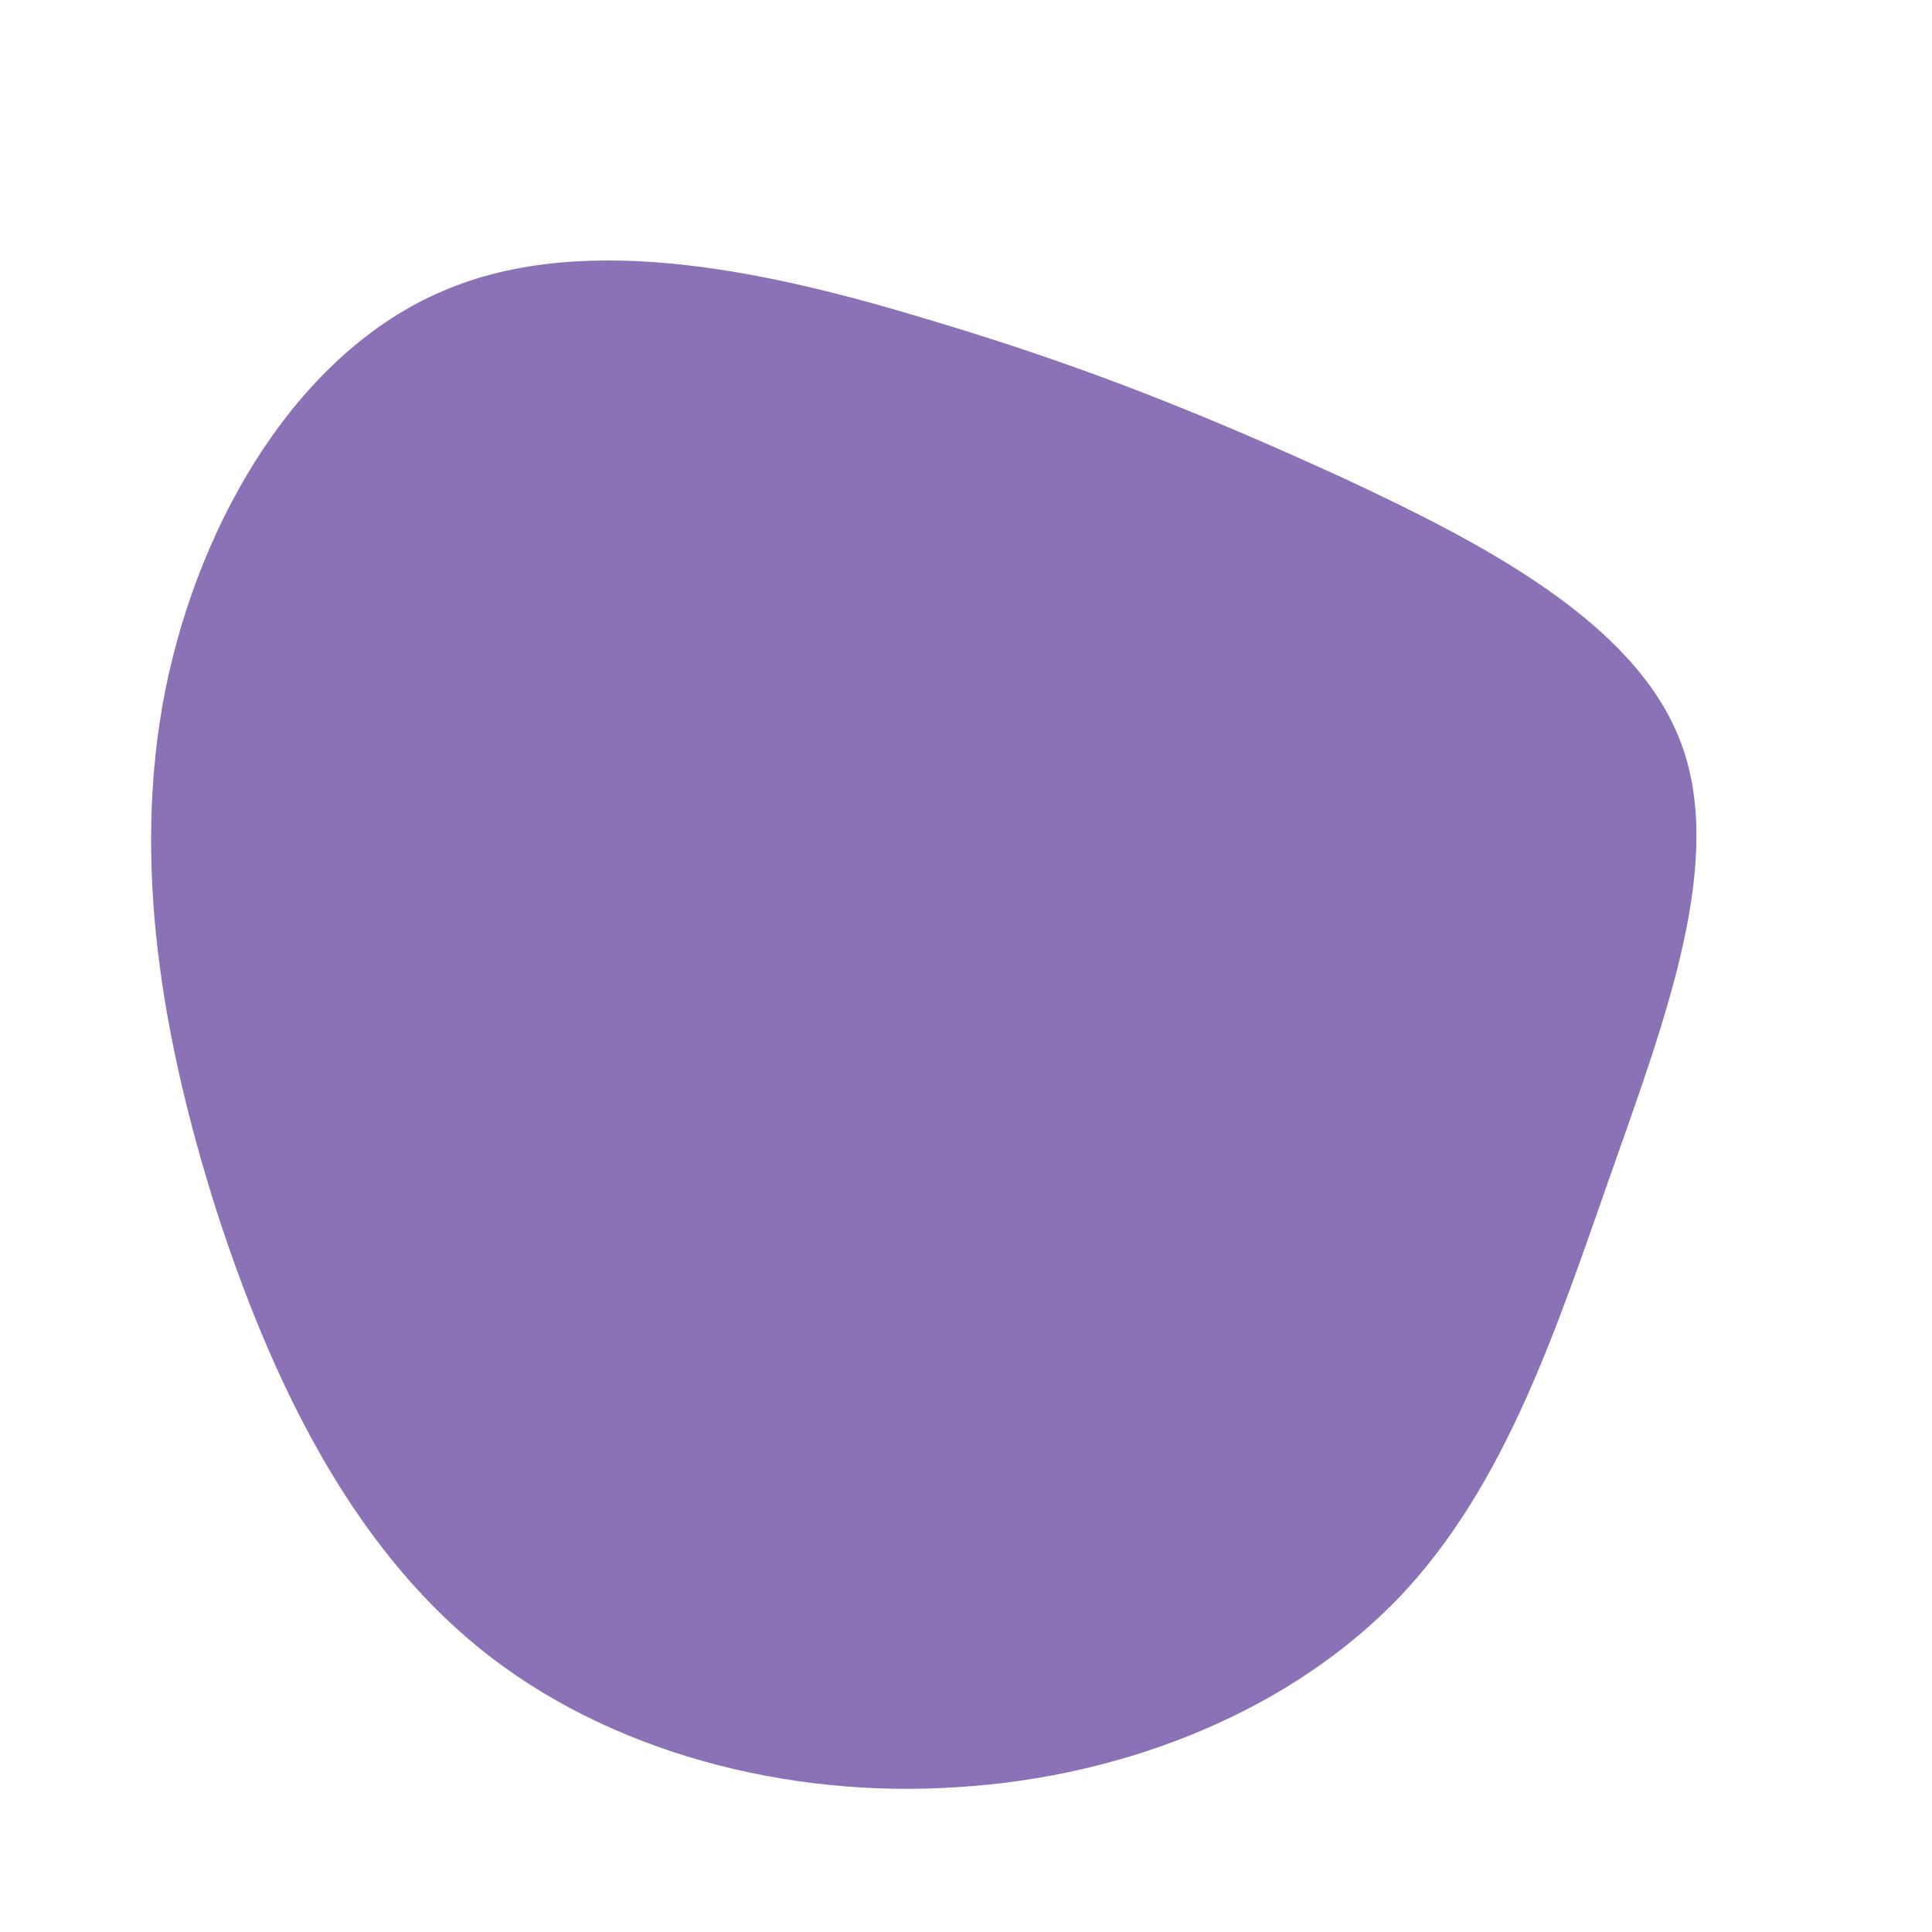
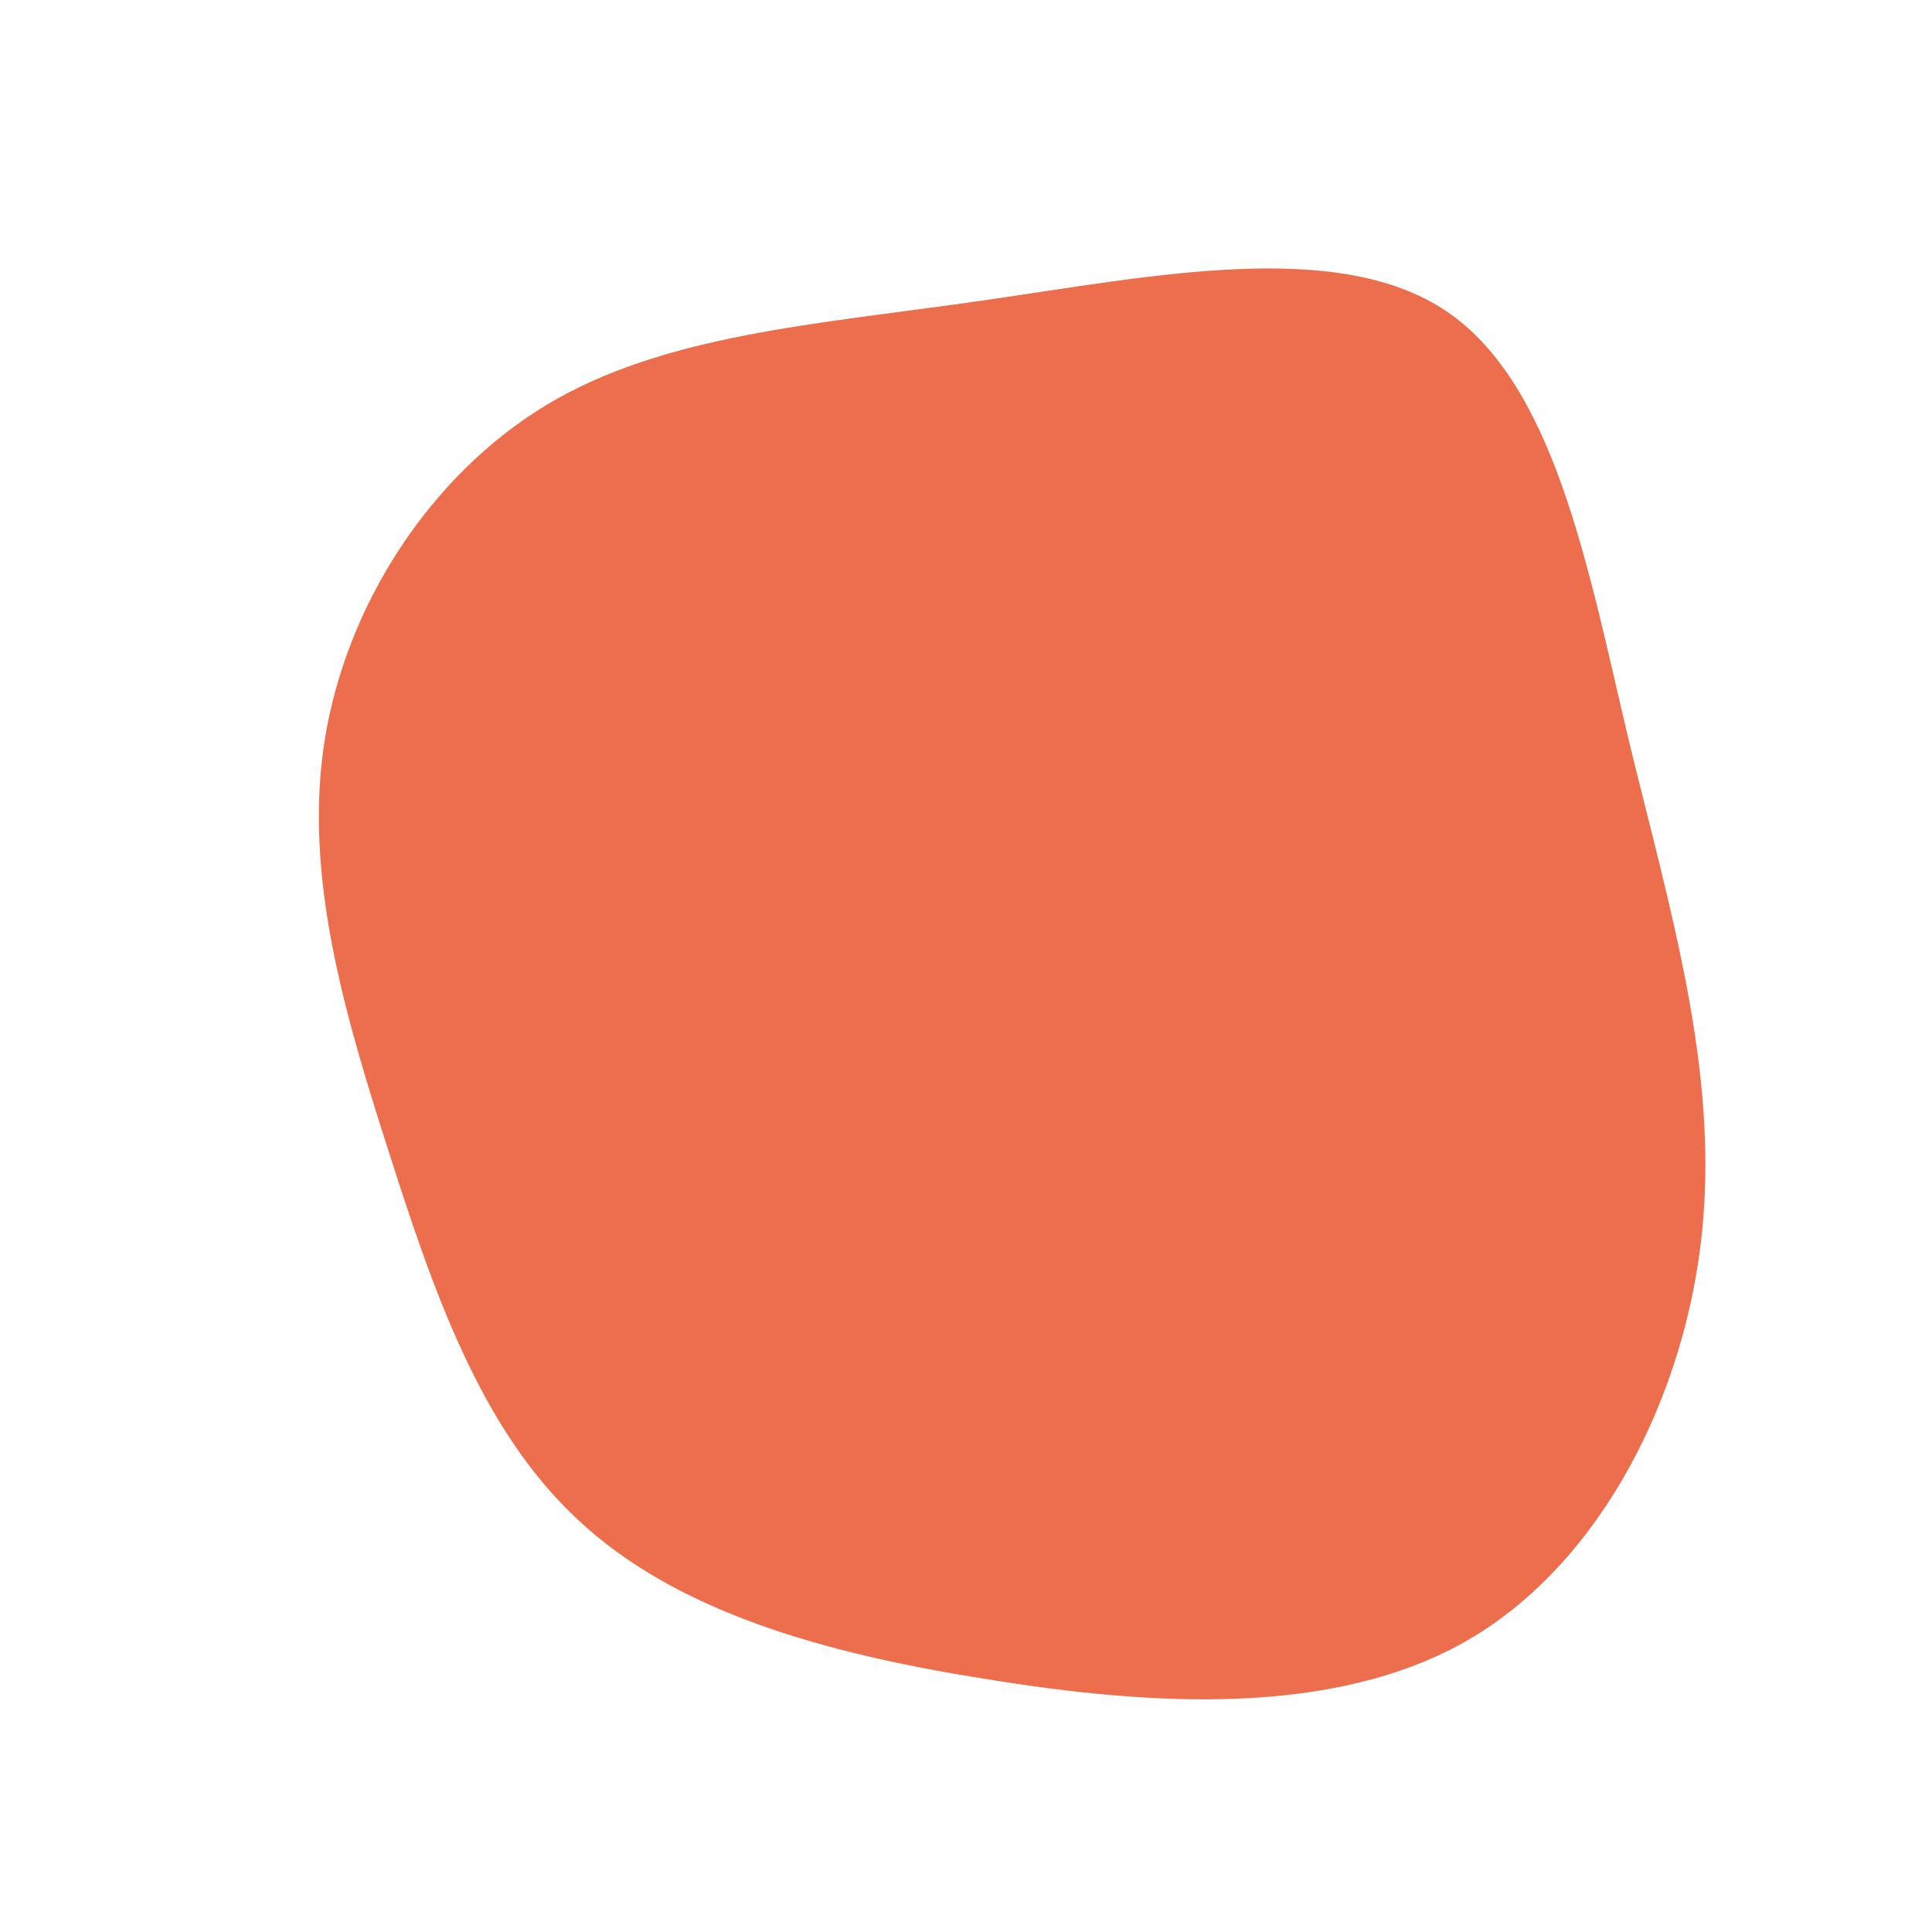
<svg xmlns="http://www.w3.org/2000/svg" viewBox="0 0 200 200">
-   <path fill="#8B72B6" d="M39.3,-50.4C53.4,-43.8,69.1,-35.7,73.9,-23.4C78.7,-11.2,72.5,5.2,66.8,21.4C61.1,37.6,55.9,53.7,44.9,65.3C33.8,76.9,16.9,83.9,-0.8,85C-18.5,86.2,-37.1,81.4,-50.4,70.6C-63.8,59.7,-71.9,42.9,-77.6,25.3C-83.2,7.6,-86.4,-10.7,-82.9,-28.5C-79.3,-46.4,-69,-63.6,-54.1,-69.9C-39.2,-76.3,-19.6,-71.7,-3.5,-66.8C12.6,-62,25.1,-56.9,39.3,-50.4Z" transform="translate(100 100)" />
+   <path fill="#EC6E4C" d="M49.7,-67.8C61,-60.2,64.4,-41.1,68.6,-23.4C72.9,-5.7,77.9,10.6,76.2,27.5C74.5,44.3,65.9,61.6,52.1,69.7C38.2,77.8,19.1,76.6,2,73.8C-15.1,71.1,-30.2,66.7,-40.2,57.3C-50.2,48,-55.1,33.8,-59.7,19.4C-64.3,5.1,-68.6,-9.3,-66.4,-23.3C-64.2,-37.3,-55.5,-50.8,-43.4,-58.1C-31.2,-65.4,-15.6,-66.4,1.8,-68.9C19.2,-71.4,38.4,-75.4,49.7,-67.8Z" transform="translate(100 100)" />
</svg>
